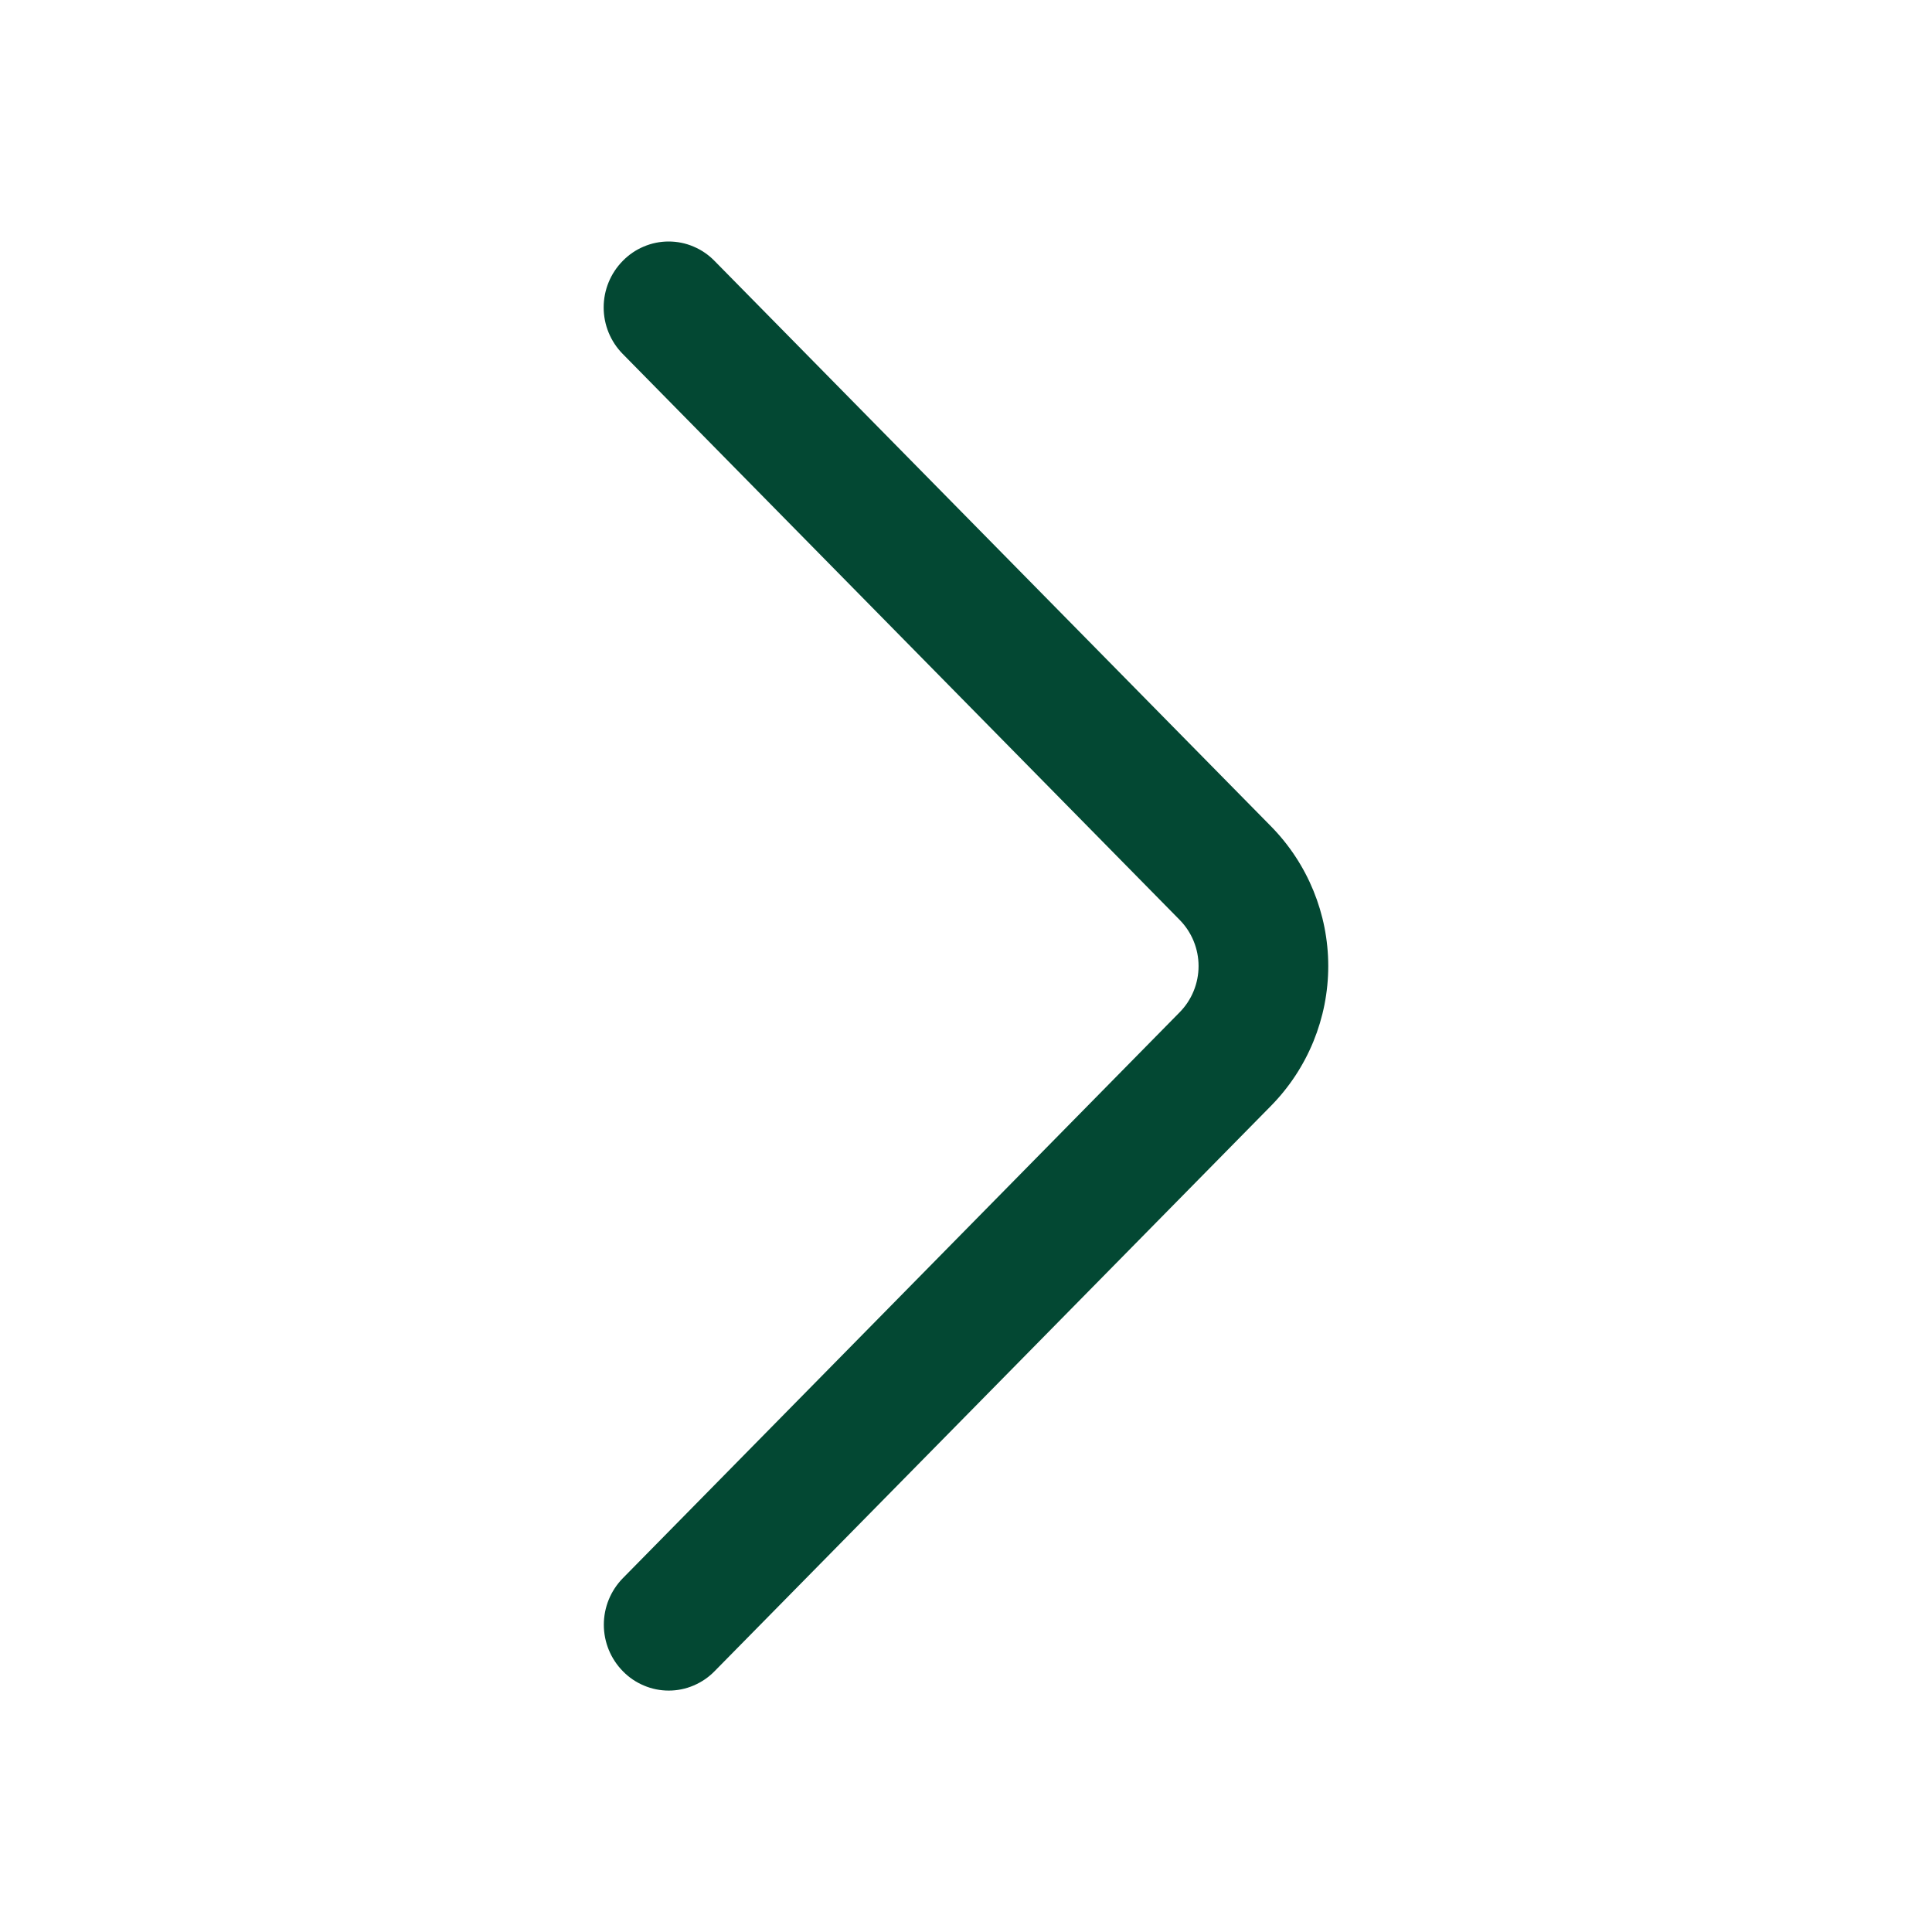
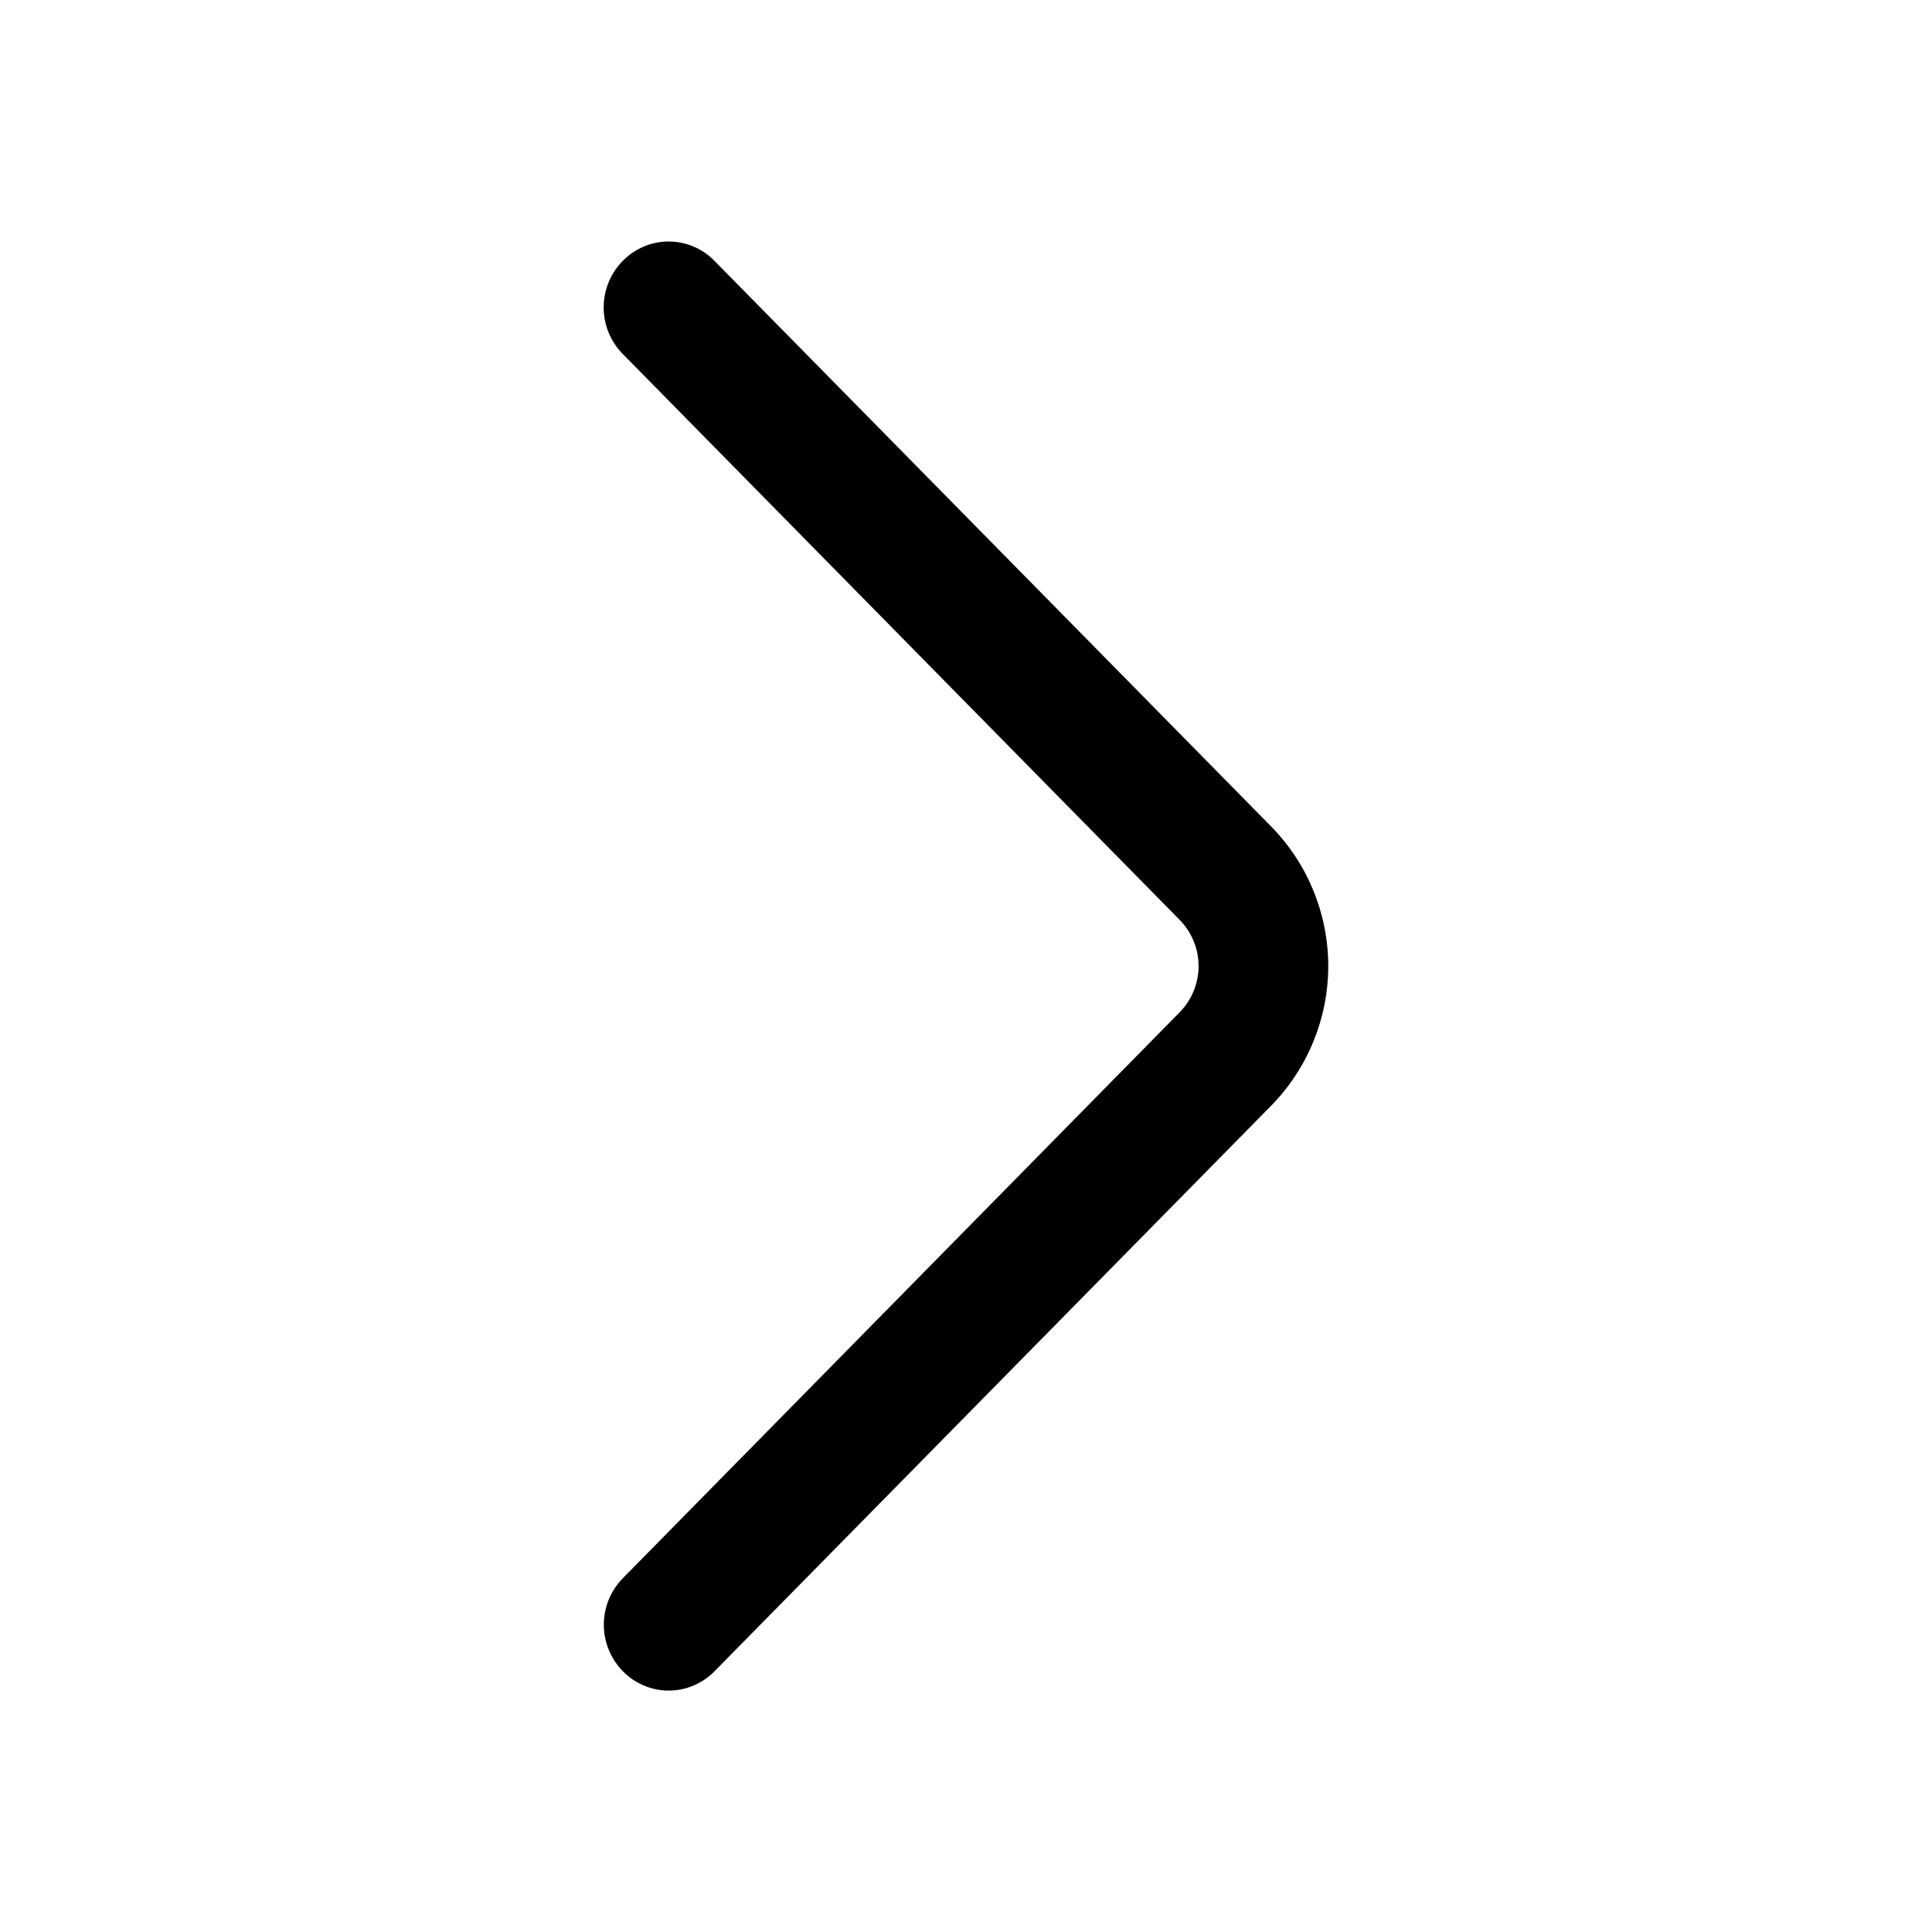
- <svg xmlns="http://www.w3.org/2000/svg" width="24" height="24" viewBox="0 0 24 24" fill="none">
-   <path d="M7.736 4.397L14.652 11.425C14.804 11.578 14.889 11.785 14.889 12.001C14.889 12.216 14.804 12.424 14.652 12.577L7.738 19.604C7.586 19.759 7.501 19.966 7.501 20.183C7.501 20.399 7.586 20.607 7.738 20.761C7.812 20.837 7.9 20.897 7.998 20.938C8.096 20.98 8.201 21.001 8.307 21.001C8.413 21.001 8.518 20.98 8.616 20.938C8.713 20.897 8.802 20.837 8.876 20.761L15.791 13.735C16.245 13.272 16.5 12.649 16.5 12.001C16.5 11.352 16.245 10.73 15.791 10.267L8.876 3.241C8.802 3.165 8.713 3.104 8.615 3.063C8.518 3.021 8.412 3 8.306 3C8.2 3 8.095 3.021 7.997 3.063C7.899 3.104 7.81 3.165 7.736 3.241C7.584 3.395 7.499 3.603 7.499 3.819C7.499 4.035 7.584 4.243 7.736 4.397Z" fill="#034833" />
+ <svg xmlns="http://www.w3.org/2000/svg" width="24" height="24" viewBox="0 0 24 24" fill="currentColor">
+   <path d="M7.736 4.397L14.652 11.425C14.804 11.578 14.889 11.785 14.889 12.001C14.889 12.216 14.804 12.424 14.652 12.577L7.738 19.604C7.586 19.759 7.501 19.966 7.501 20.183C7.501 20.399 7.586 20.607 7.738 20.761C7.812 20.837 7.9 20.897 7.998 20.938C8.096 20.98 8.201 21.001 8.307 21.001C8.413 21.001 8.518 20.98 8.616 20.938C8.713 20.897 8.802 20.837 8.876 20.761L15.791 13.735C16.245 13.272 16.5 12.649 16.5 12.001C16.5 11.352 16.245 10.73 15.791 10.267L8.876 3.241C8.802 3.165 8.713 3.104 8.615 3.063C8.518 3.021 8.412 3 8.306 3C8.2 3 8.095 3.021 7.997 3.063C7.899 3.104 7.81 3.165 7.736 3.241C7.584 3.395 7.499 3.603 7.499 3.819C7.499 4.035 7.584 4.243 7.736 4.397Z" />
</svg>
